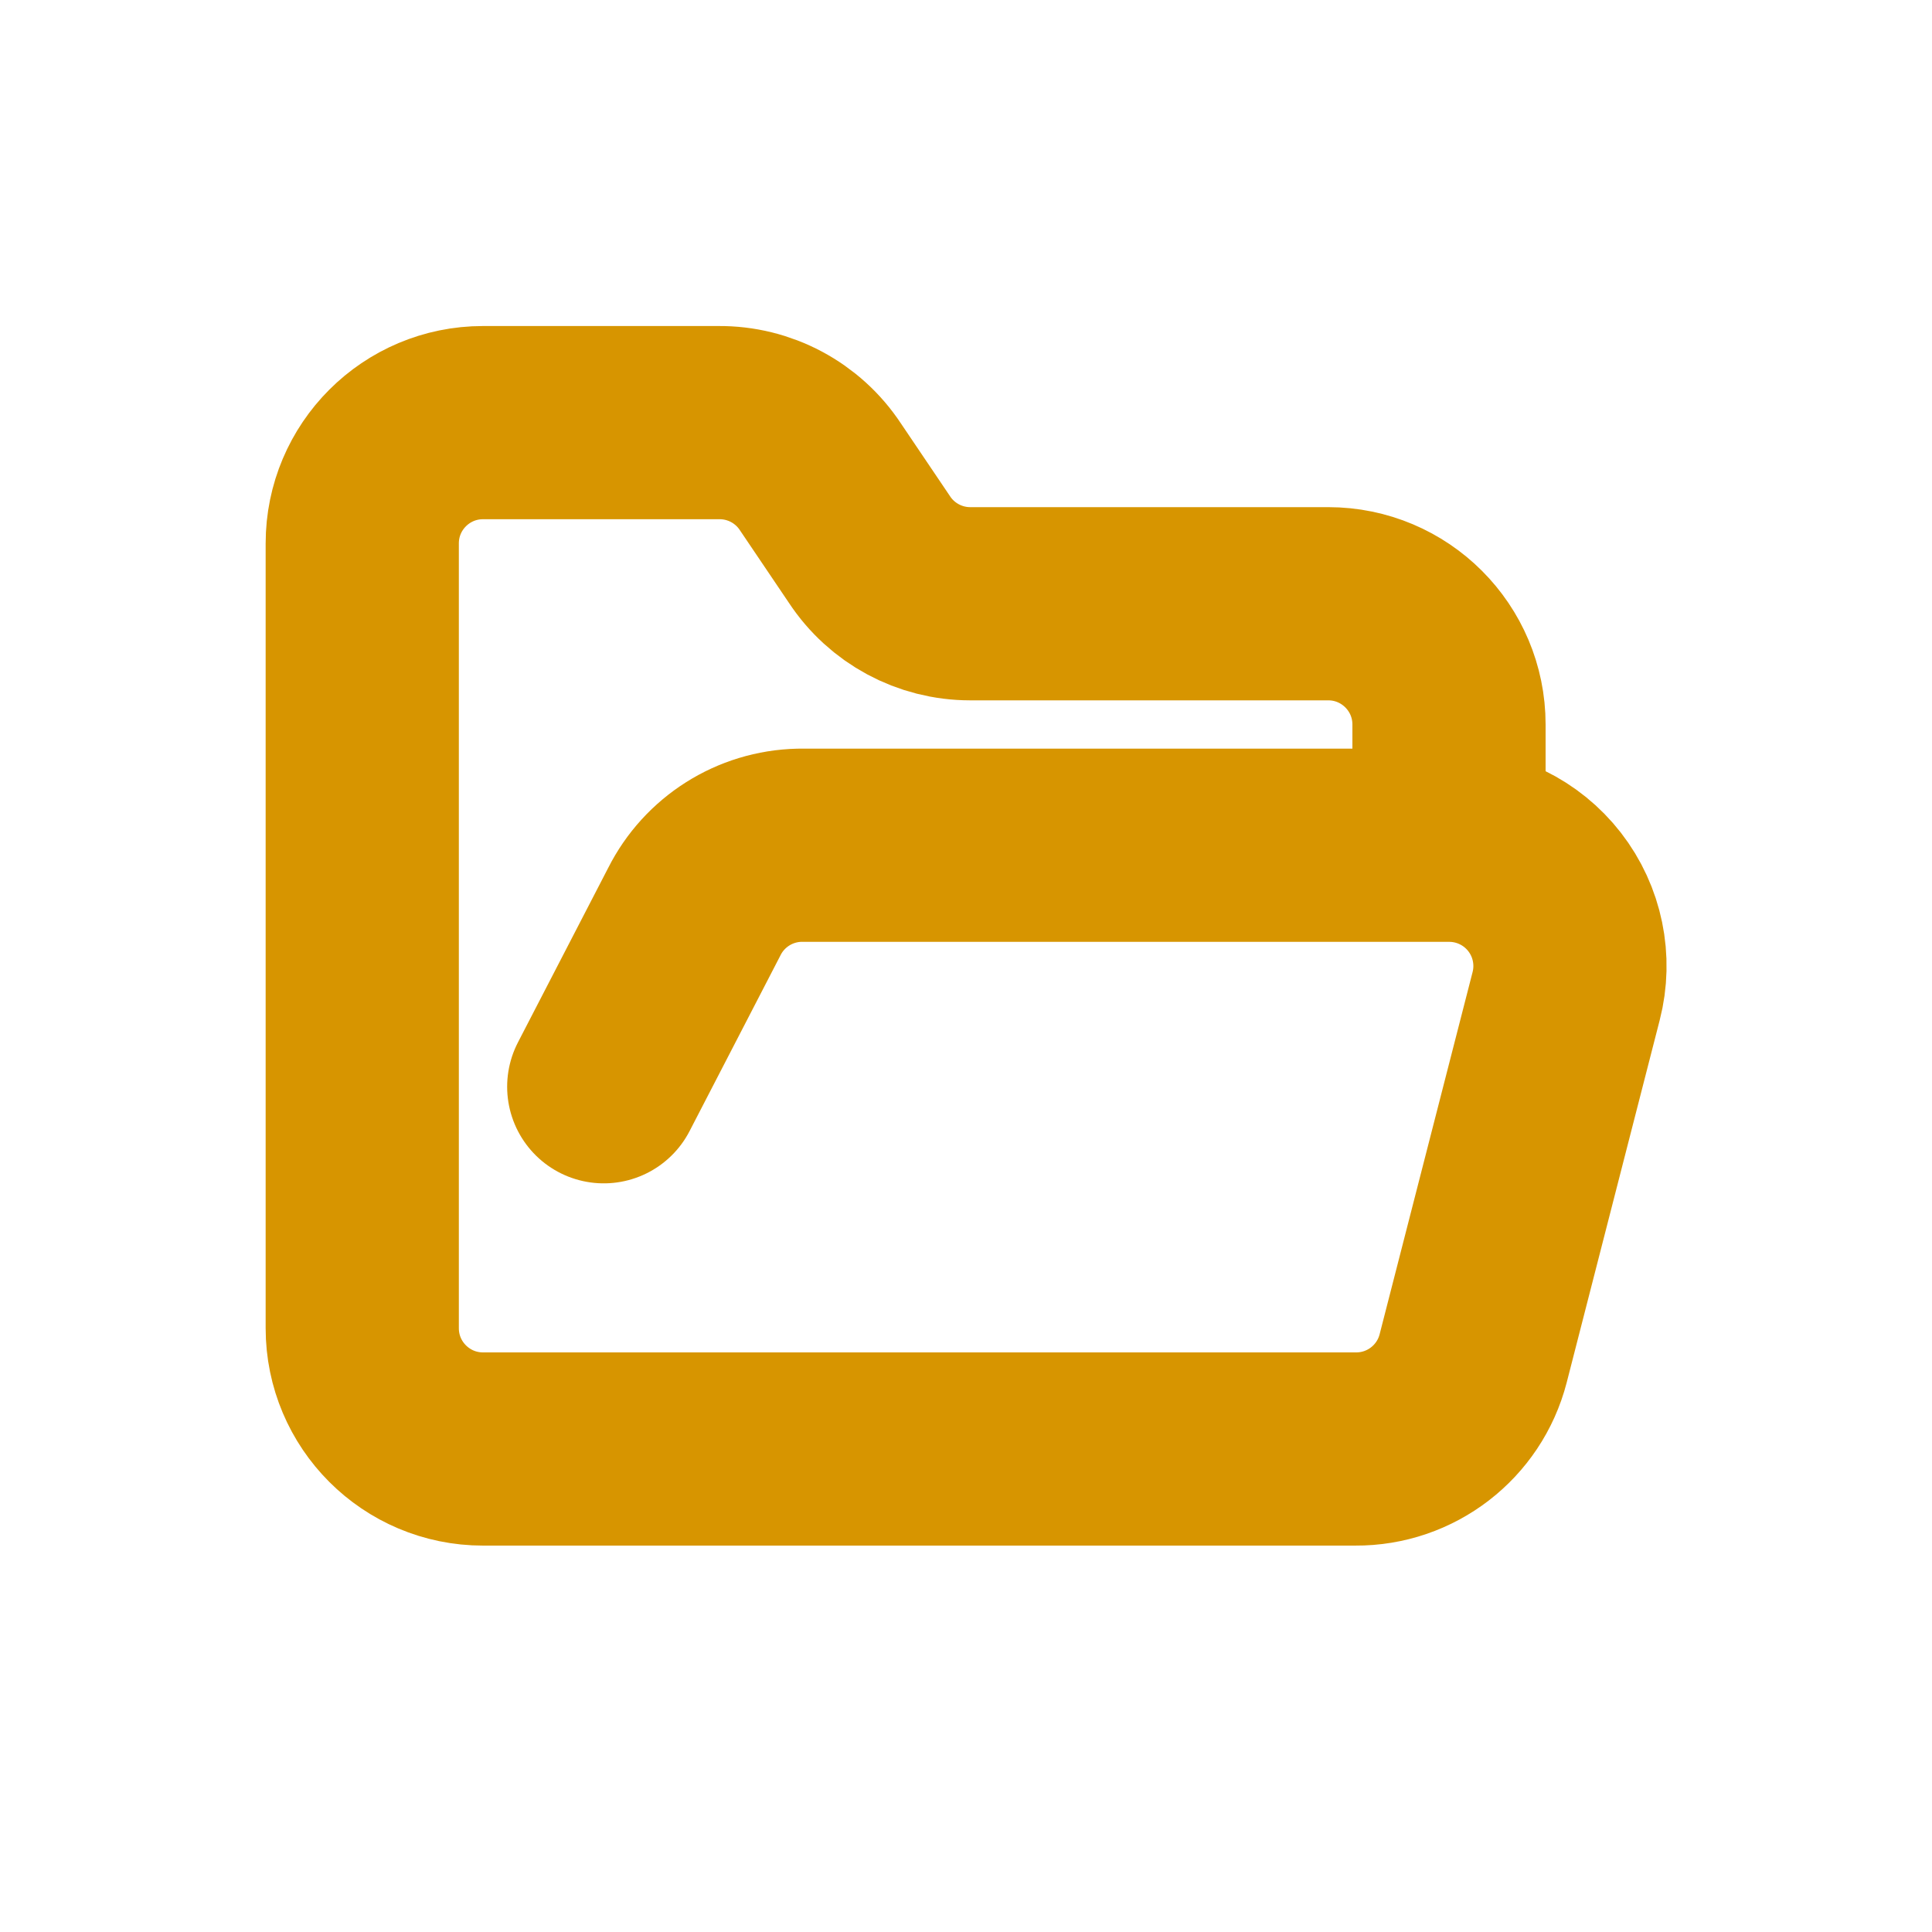
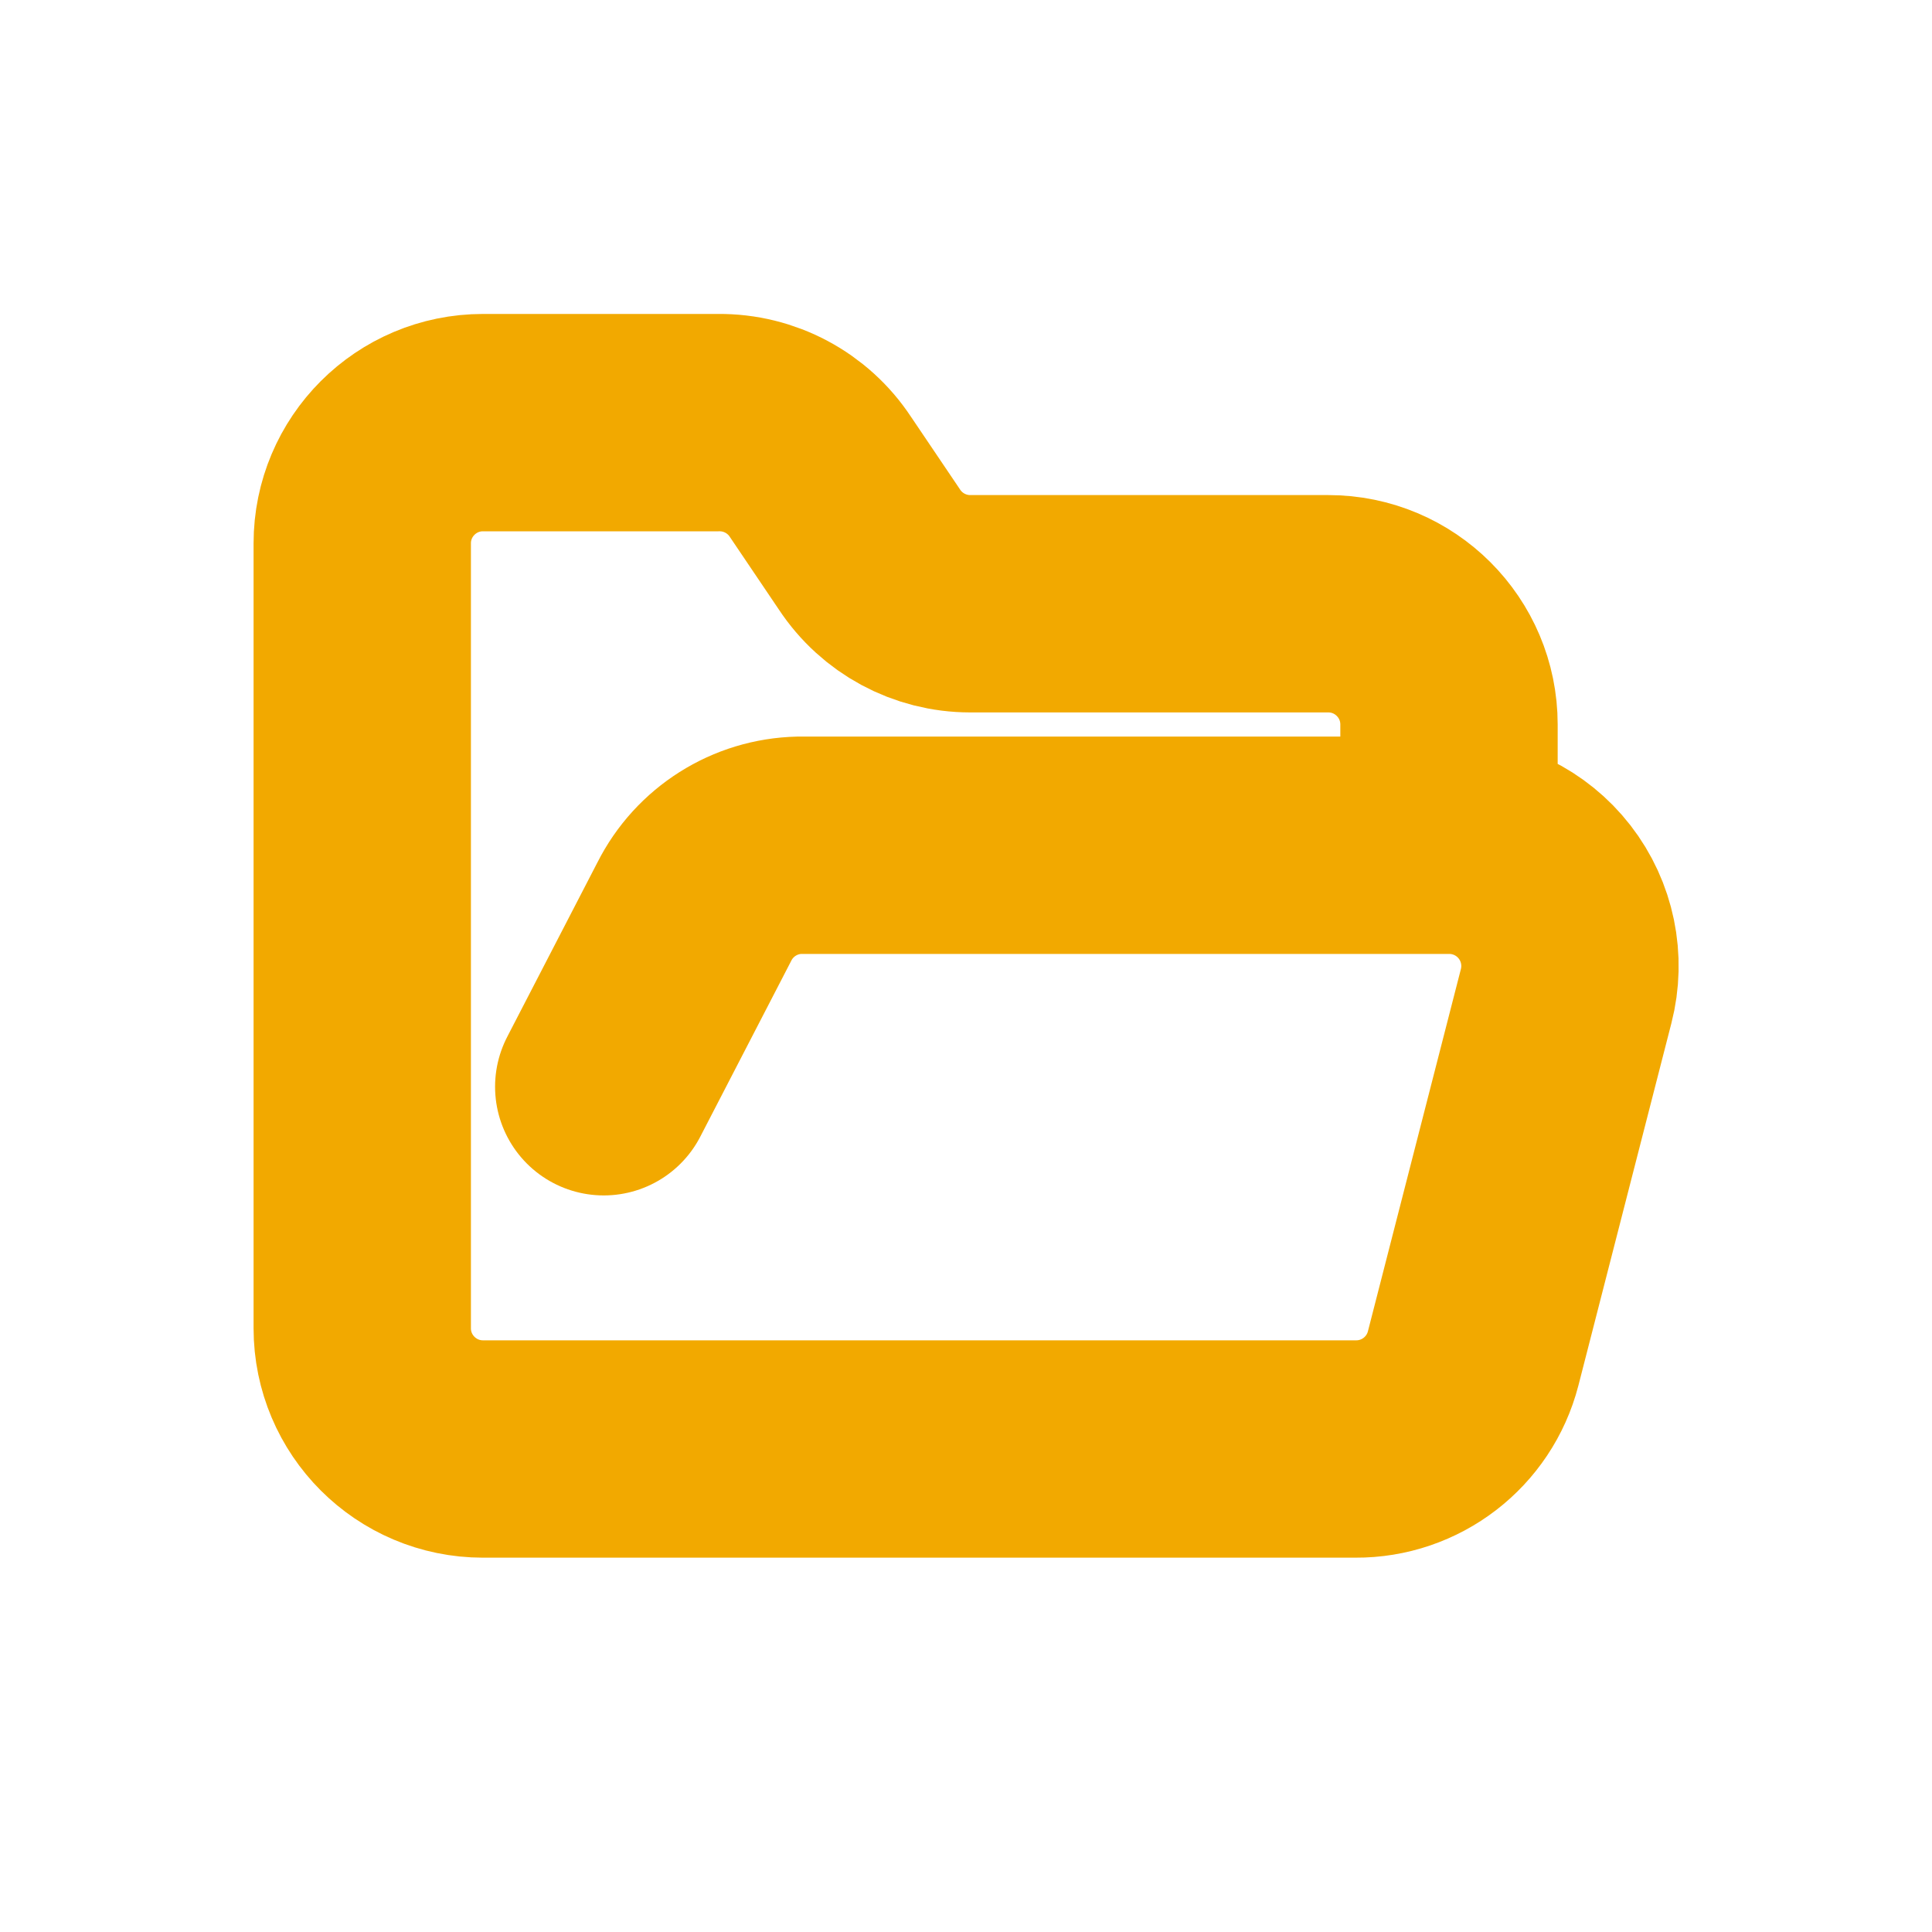
<svg xmlns="http://www.w3.org/2000/svg" viewBox="0 0 64 64">
-   <g transform="translate(8 8) scale(2)" fill="none" stroke="#d79500" stroke-width="3.2" stroke-linecap="round" stroke-linejoin="round">
+   <g transform="translate(8 8) scale(2)" fill="none" stroke="#F2A900" stroke-width="3.6" stroke-linecap="round" stroke-linejoin="round">
    <path d="m6 14 1.5-2.9A2 2 0 0 1 9.24 10H20a2 2 0 0 1 1.94 2.5l-1.54 6a2 2 0 0 1-1.95 1.5H4a2 2 0 0 1-2-2V5a2 2 0 0 1 2-2h3.9a2 2 0 0 1 1.69.9l.81 1.2a2 2 0 0 0 1.67.9H18a2 2 0 0 1 2 2v2" />
  </g>
</svg>
